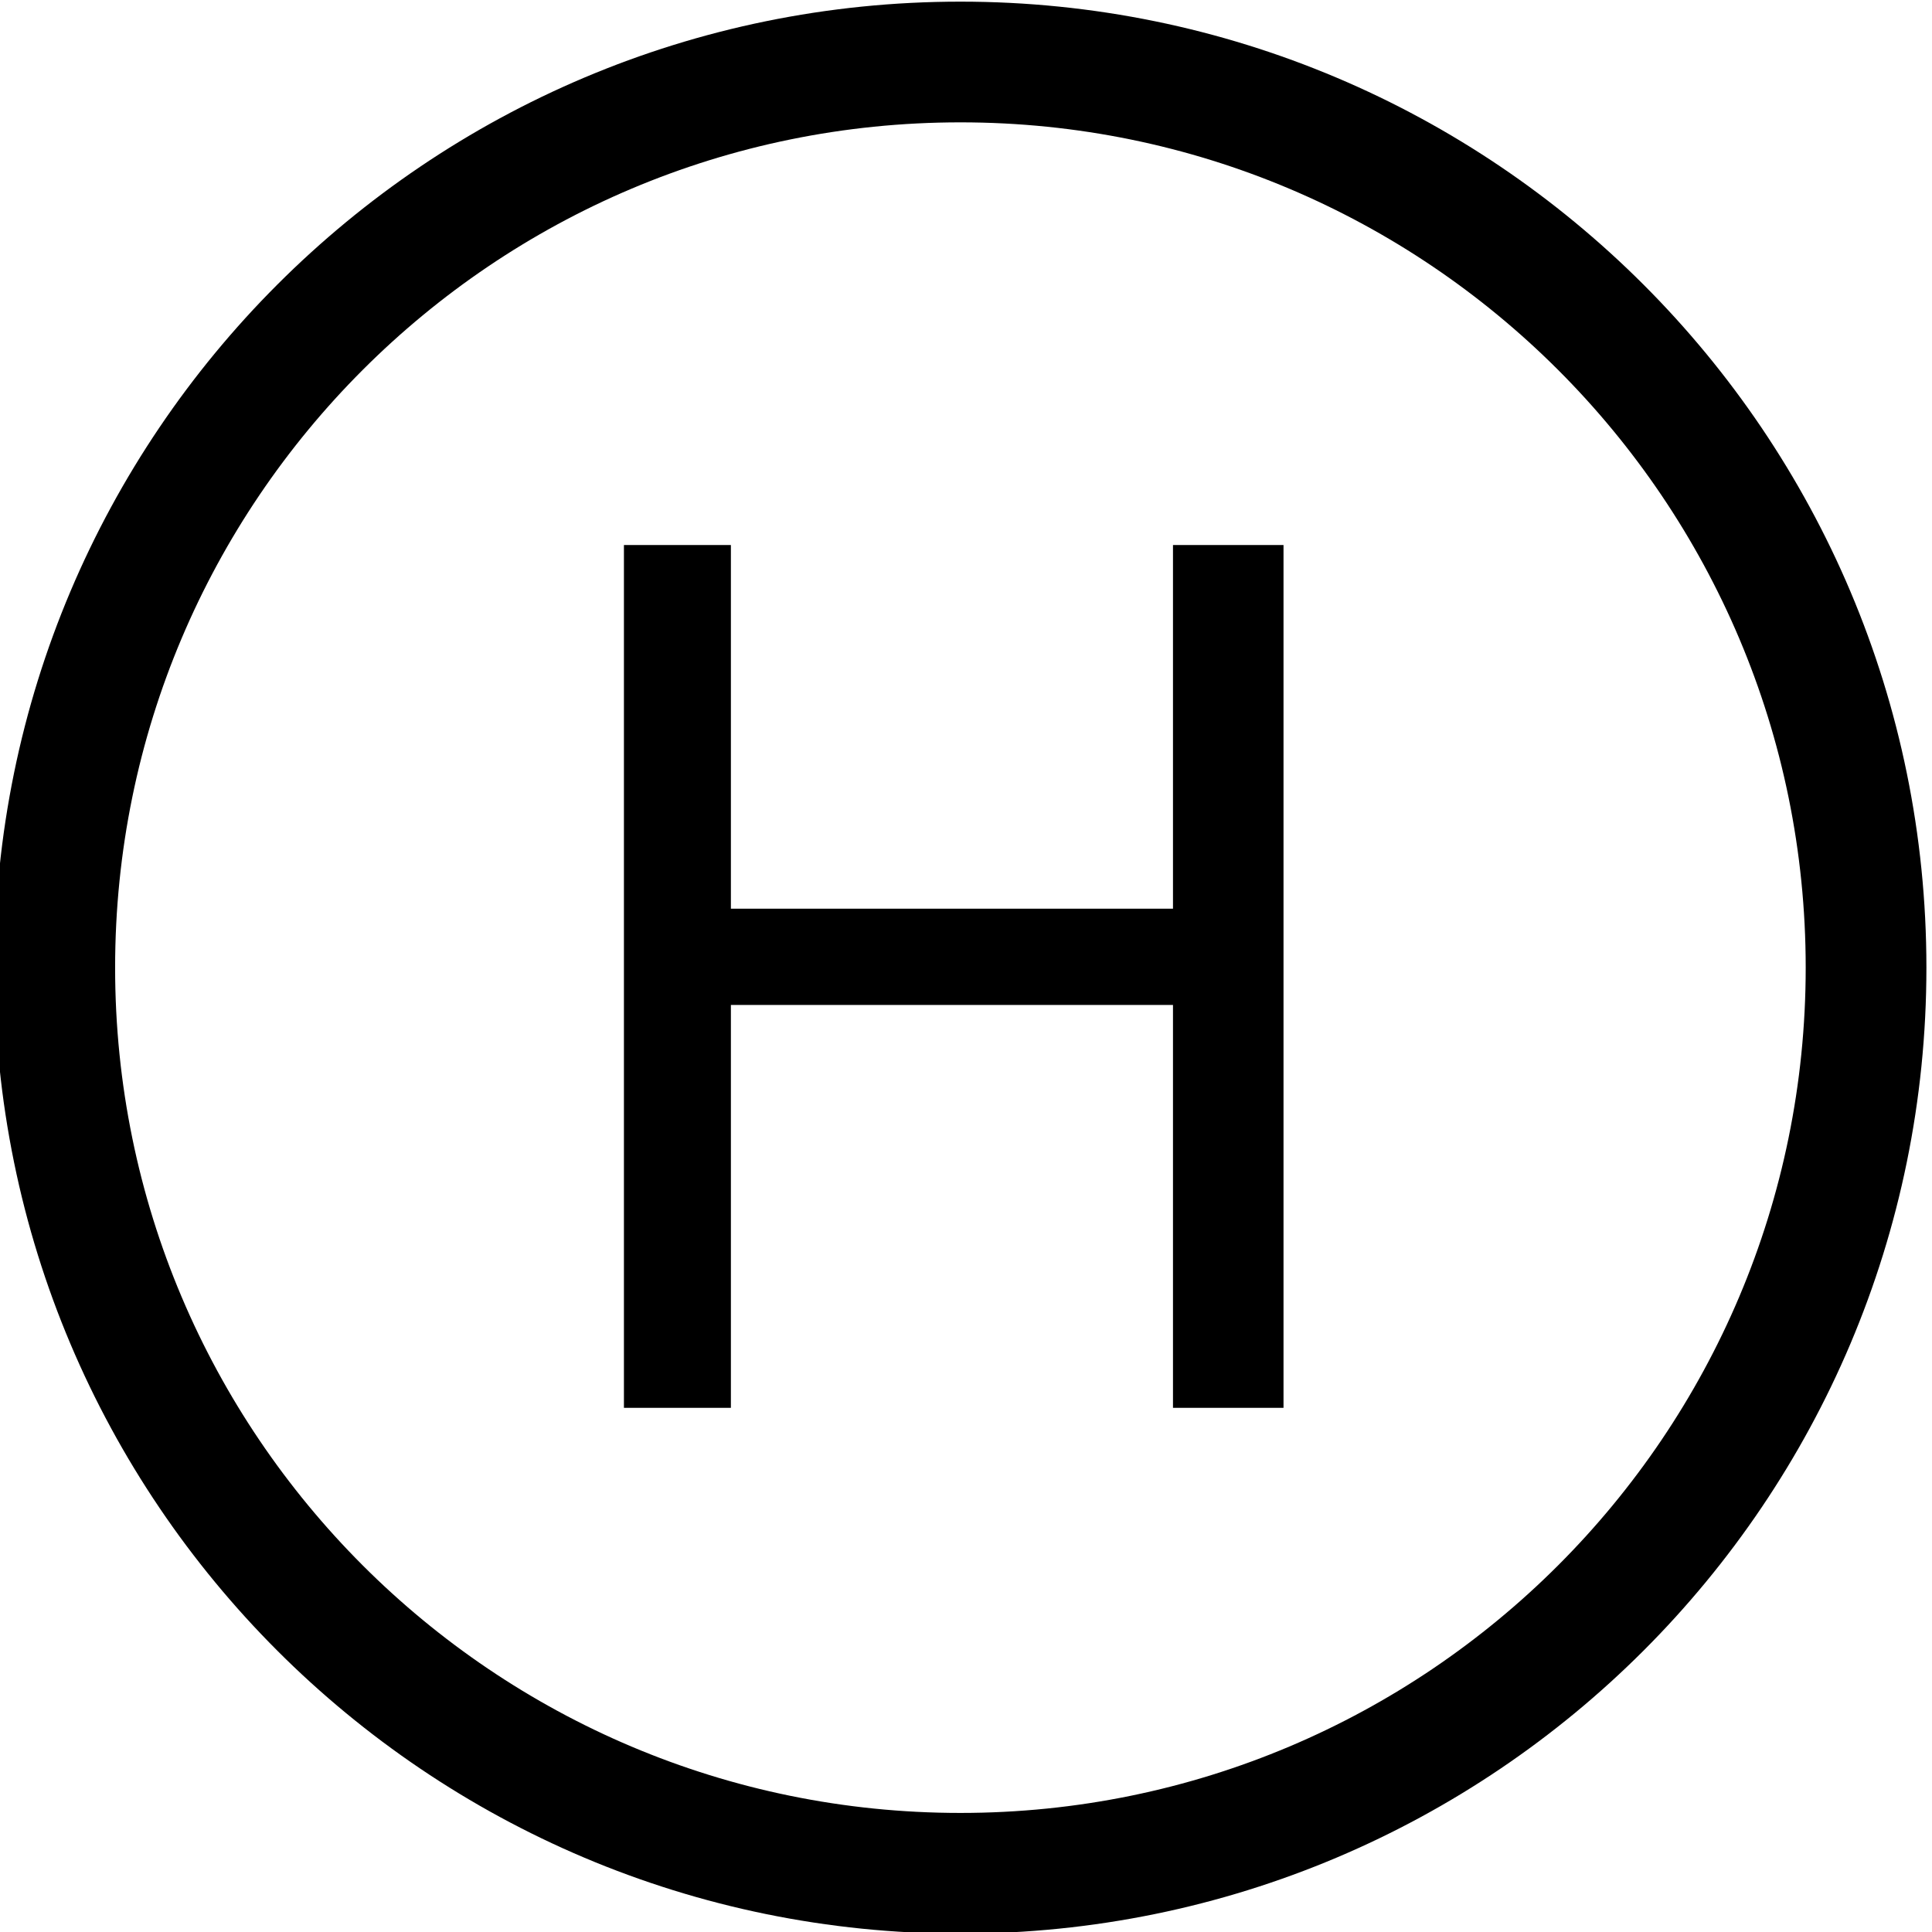
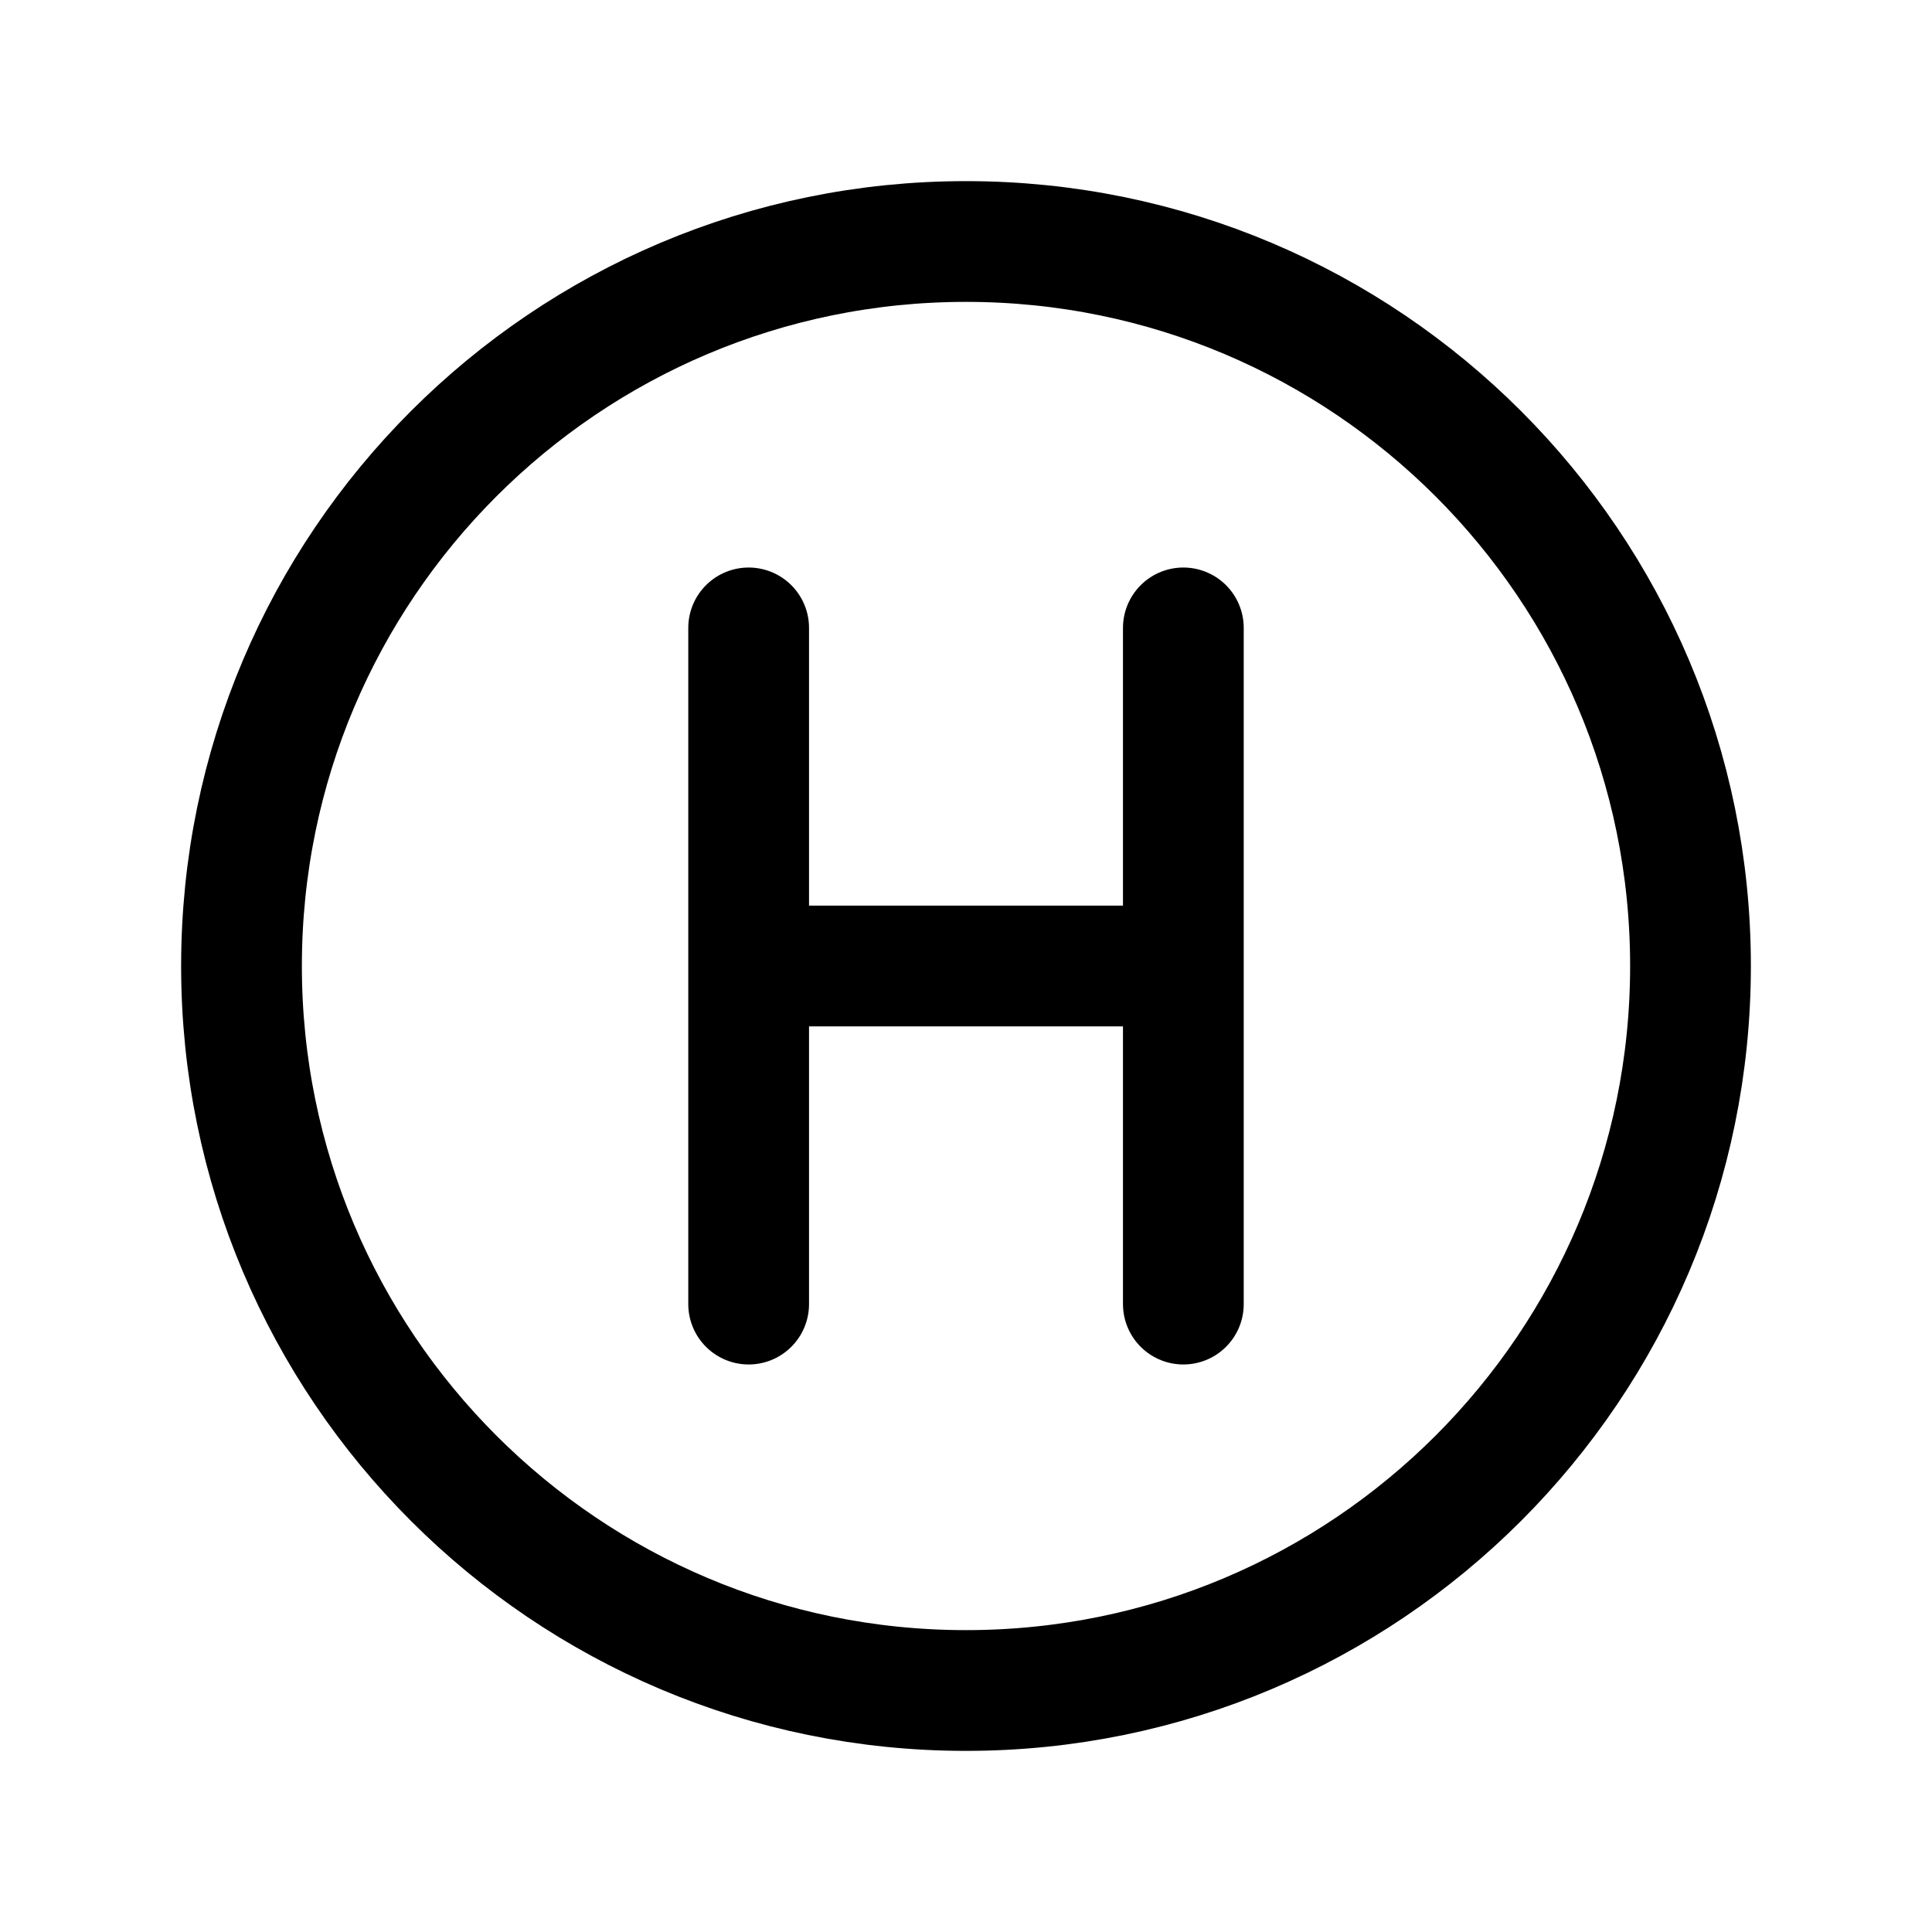
- <svg xmlns="http://www.w3.org/2000/svg" class="hunt-icon" id="svg1403" version="1.1" viewBox="0 0 8.467 8.467" height="32" width="32">
-   <defs id="defs1397" />
-   <g transform="translate(0,-288.5333)" id="layer1">
-     <circle r="3.969" cy="292.774" cx="4.209" id="path1950" style="opacity:1;fill:none;fill-opacity:1;stroke:#000000;stroke-width:0.529;stroke-linecap:round;stroke-linejoin:round;stroke-miterlimit:4;stroke-dasharray:none;stroke-opacity:1" />
-     <text id="text3513" y="294.703" x="2.22" style="font-style:normal;font-weight:normal;font-size:5.292px;line-height:1.25;font-family:sans-serif;letter-spacing:0px;word-spacing:0px;fill:#000000;fill-opacity:1;stroke:none;stroke-width:0.265" xml:space="preserve">
-       <tspan style="stroke-width:0.265" y="294.703" x="2.22" id="tspan3511">H</tspan>
-     </text>
-   </g>
+ <svg xmlns="http://www.w3.org/2000/svg" width="32" height="32" version="1.1" viewBox="0 0 8 8" class="hunt-icon">
+   <path d="M1 4 A3 3 0 0 1 7 4 3 3 0 0 1 1 4z" style="stroke:currentColor;fill:none;stroke-width: 0.5" />
+   <path d="M3.1 2.6 3.1 5.4 3.1 4 4.9 4 4.9 2.6 4.9 5.4" style="stroke:currentColor;fill:none;stroke-width: 0.5;stroke-linecap: round;stroke-linejoin: round;" />
</svg>
